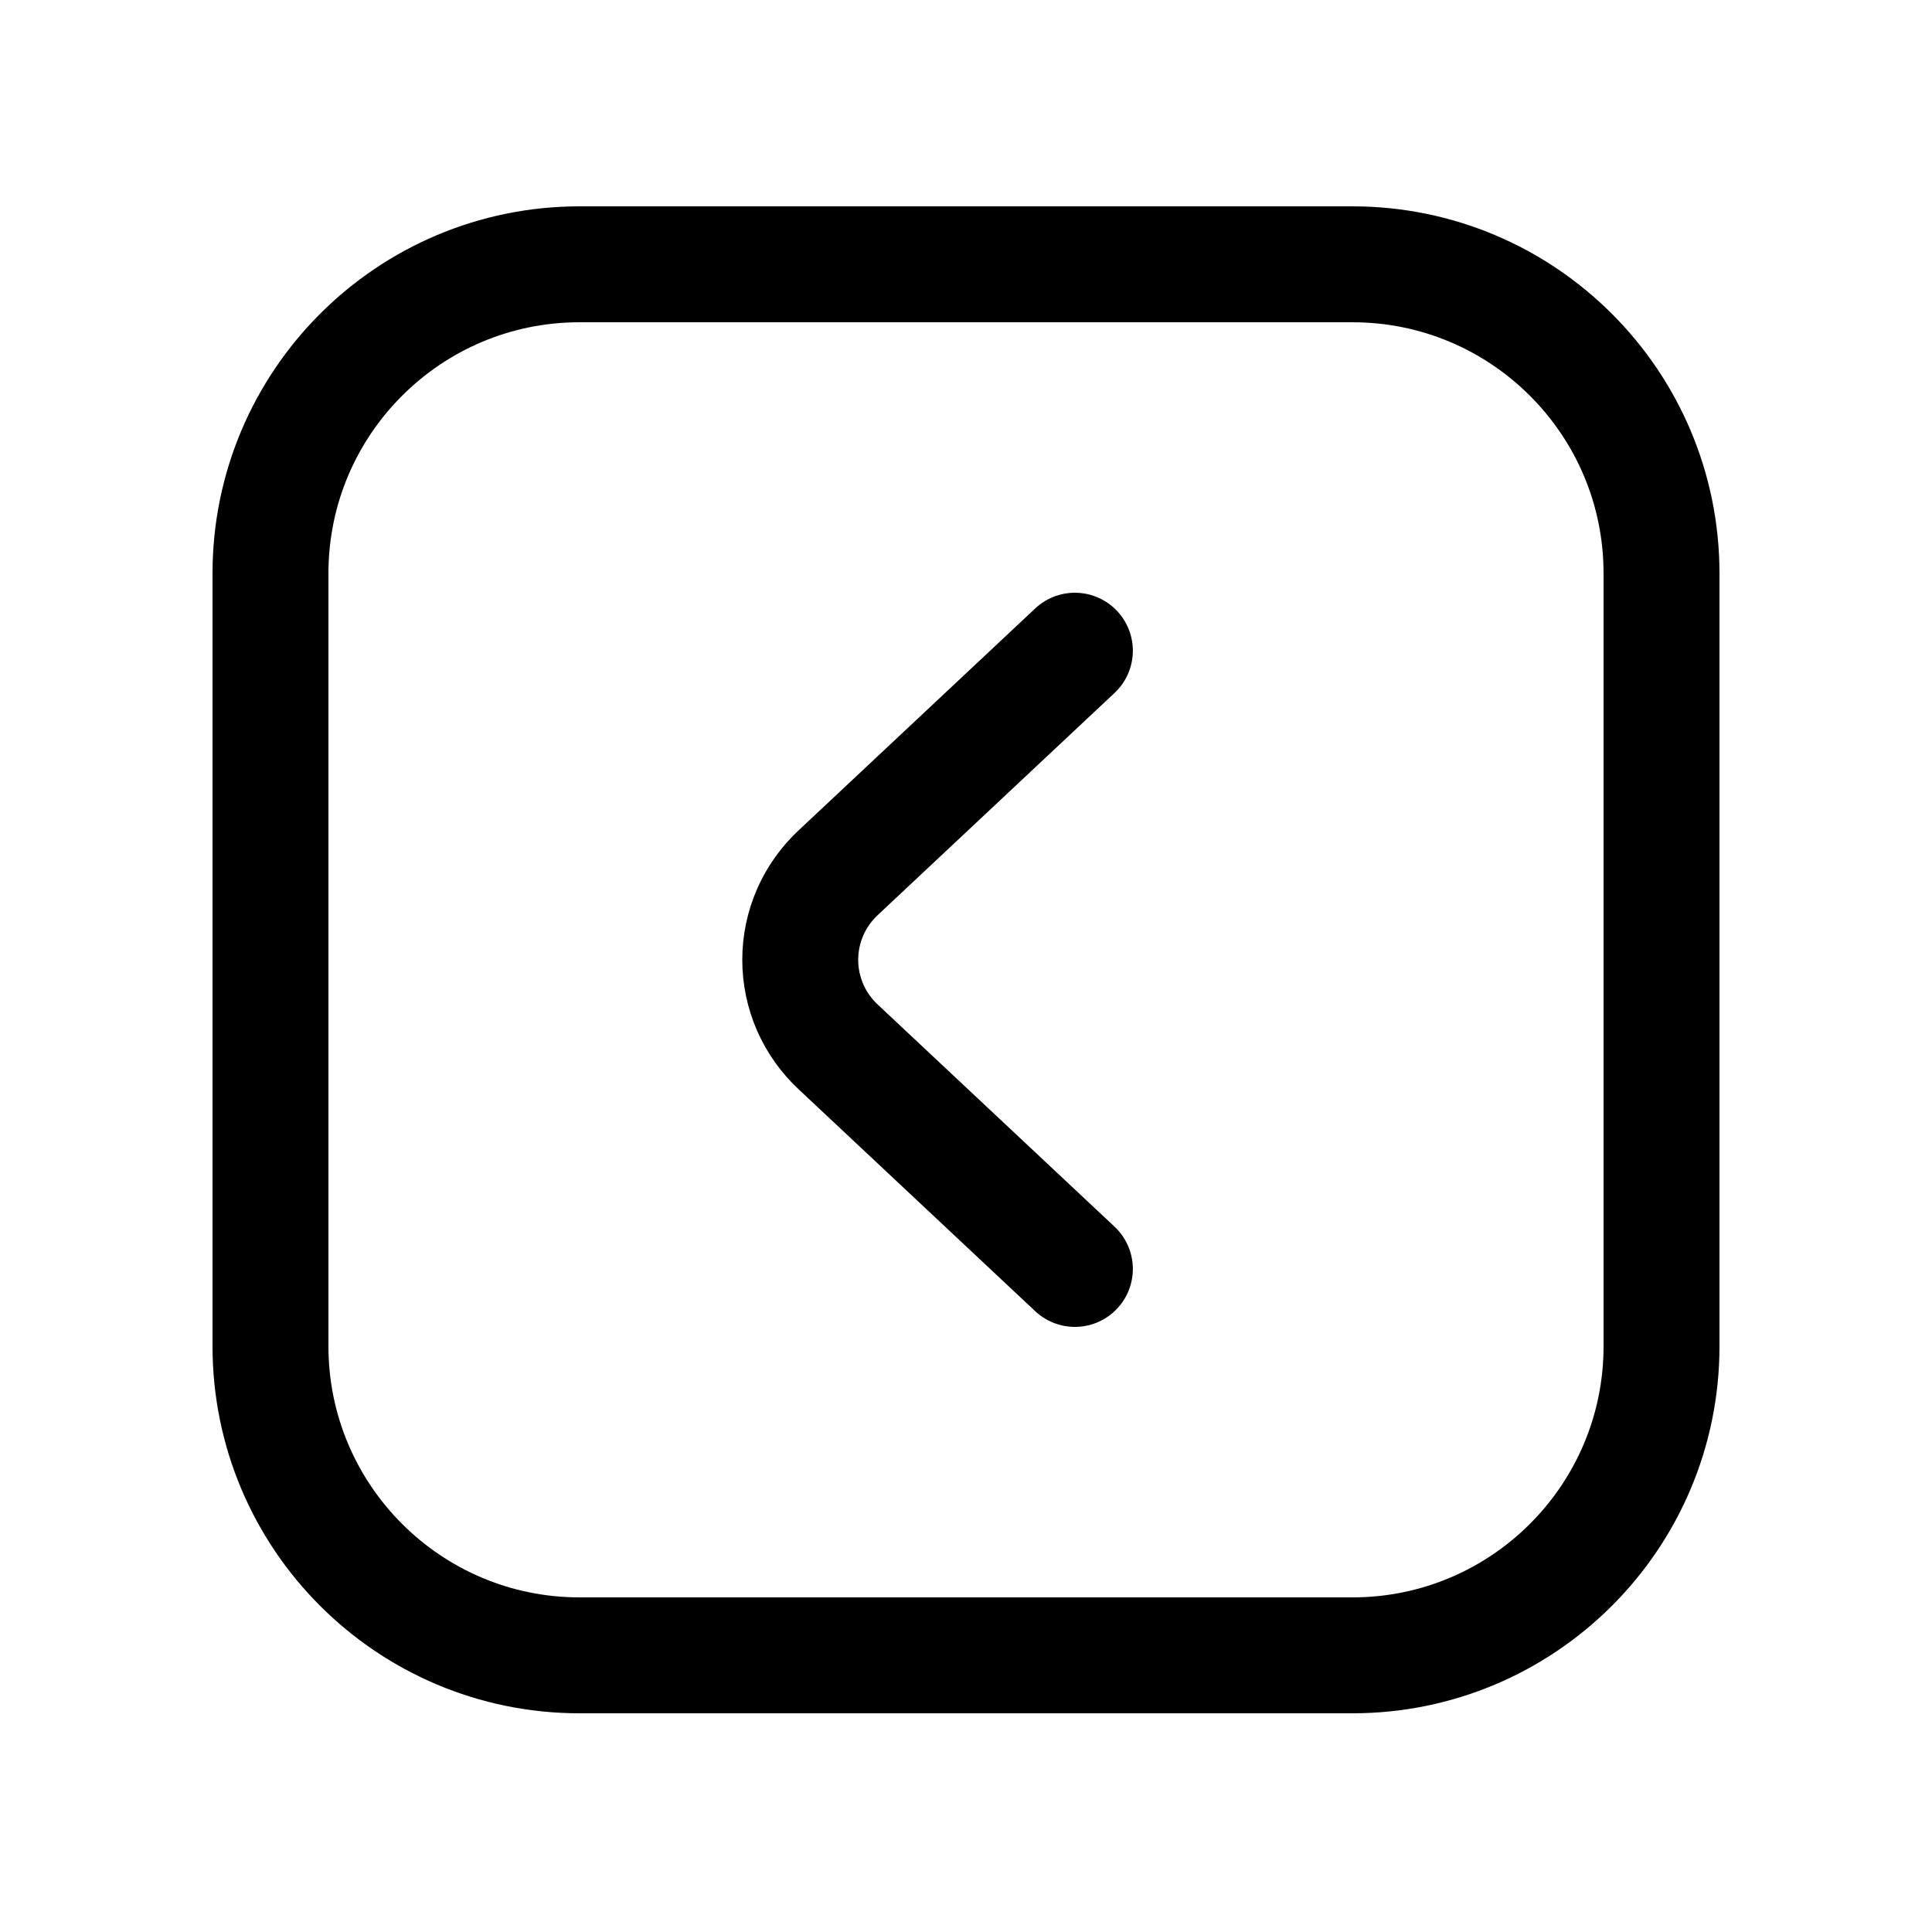
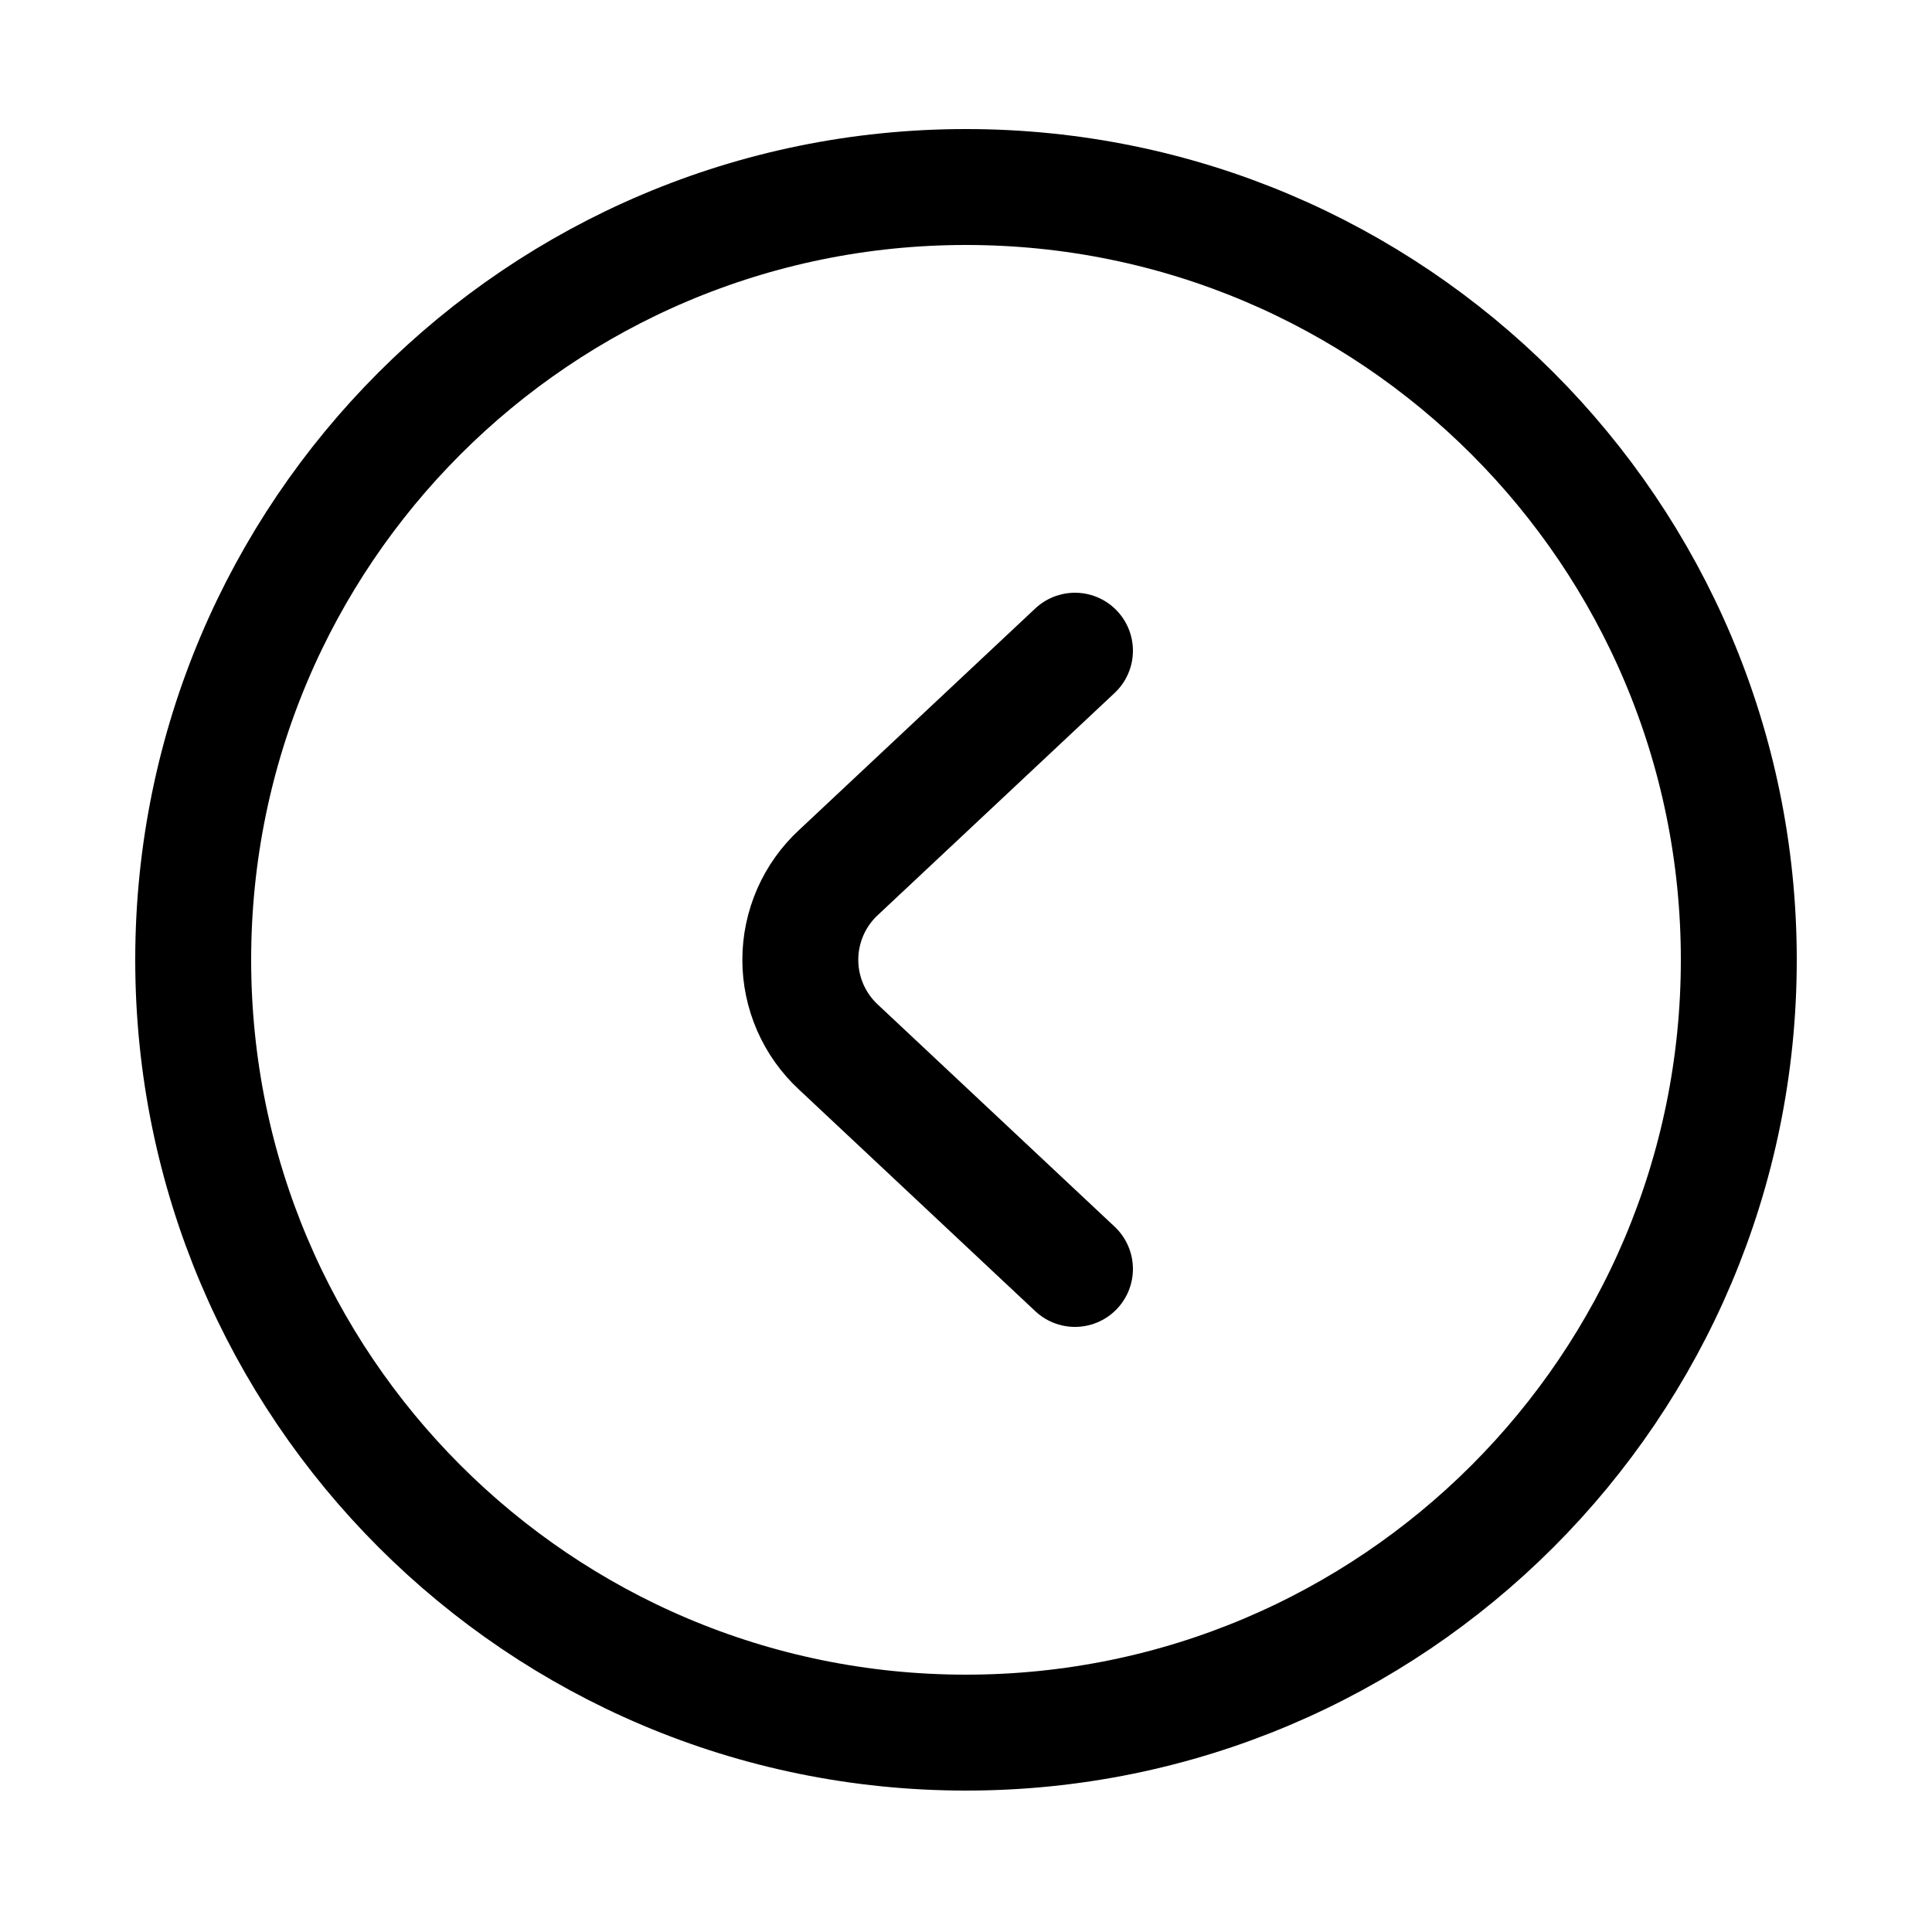
<svg xmlns="http://www.w3.org/2000/svg" width="800px" height="800px" viewBox="-0.5 0 25 25" fill="none">
-   <path d="M13.409 16.42L10.349 13.55C10.194 13.406 10.069 13.231 9.984 13.037C9.899 12.842 9.855 12.632 9.855 12.42C9.855 12.208 9.899 11.998 9.984 11.803C10.069 11.609 10.194 11.434 10.349 11.29L13.409 8.42" stroke="#000000" stroke-width="1.5" stroke-linecap="round" stroke-linejoin="round" />
-   <path d="M7 21.42H17C19.209 21.42 21 19.629 21 17.42V7.42C21 5.211 19.209 3.42 17 3.42H7C4.791 3.42 3 5.211 3 7.42V17.42C3 19.629 4.791 21.42 7 21.42Z" stroke="#000000" stroke-width="1.5" stroke-linecap="round" stroke-linejoin="round" />
+   <path d="M12 22.42C17.523 22.42 22 17.943 22 12.42C22 6.897 17.523 2.42 12 2.42C6.477 2.42 2 6.897 2 12.42C2 17.943 6.477 22.42 12 22.42Z" stroke="#000000" stroke-width="1.5" stroke-linecap="round" stroke-linejoin="round" />
+   <path d="M13.41 16.42L10.35 13.55C10.194 13.406 10.07 13.231 9.985 13.037C9.9 12.842 9.856 12.632 9.856 12.42C9.856 12.208 9.9 11.998 9.985 11.803C10.07 11.609 10.194 11.434 10.35 11.29L13.41 8.42" stroke="#000000" stroke-width="1.5" stroke-linecap="round" stroke-linejoin="round" />
</svg>
